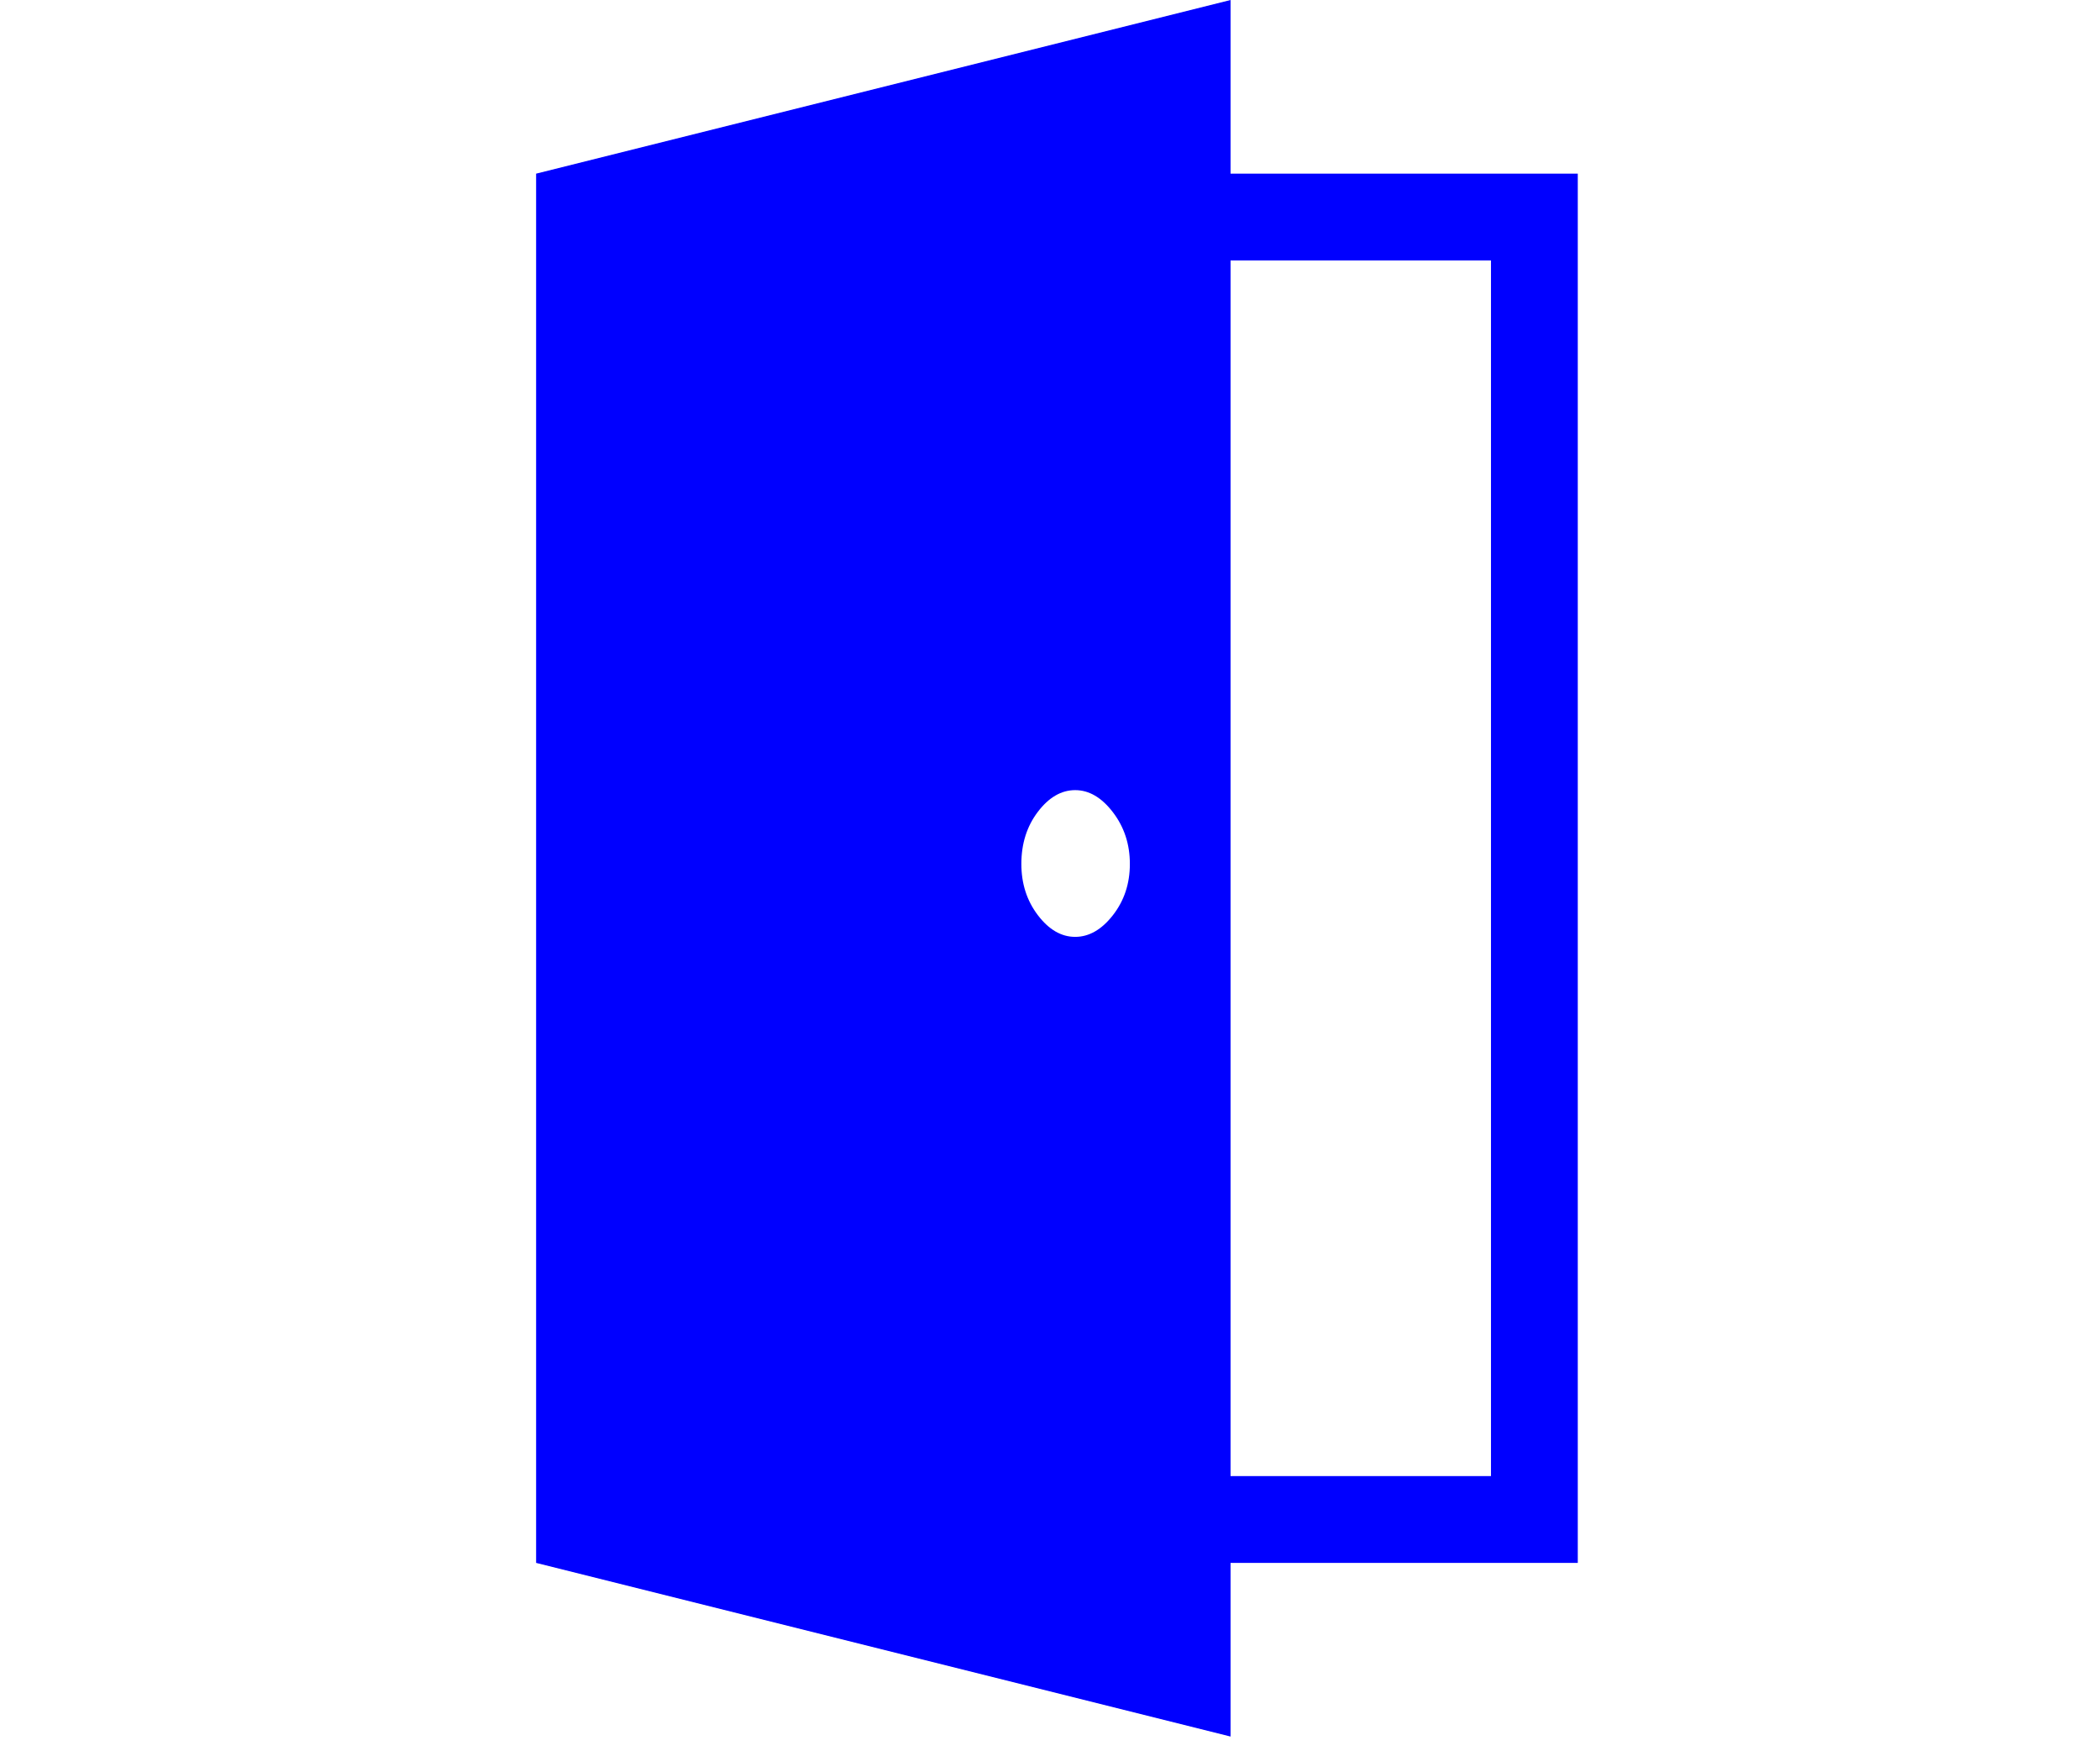
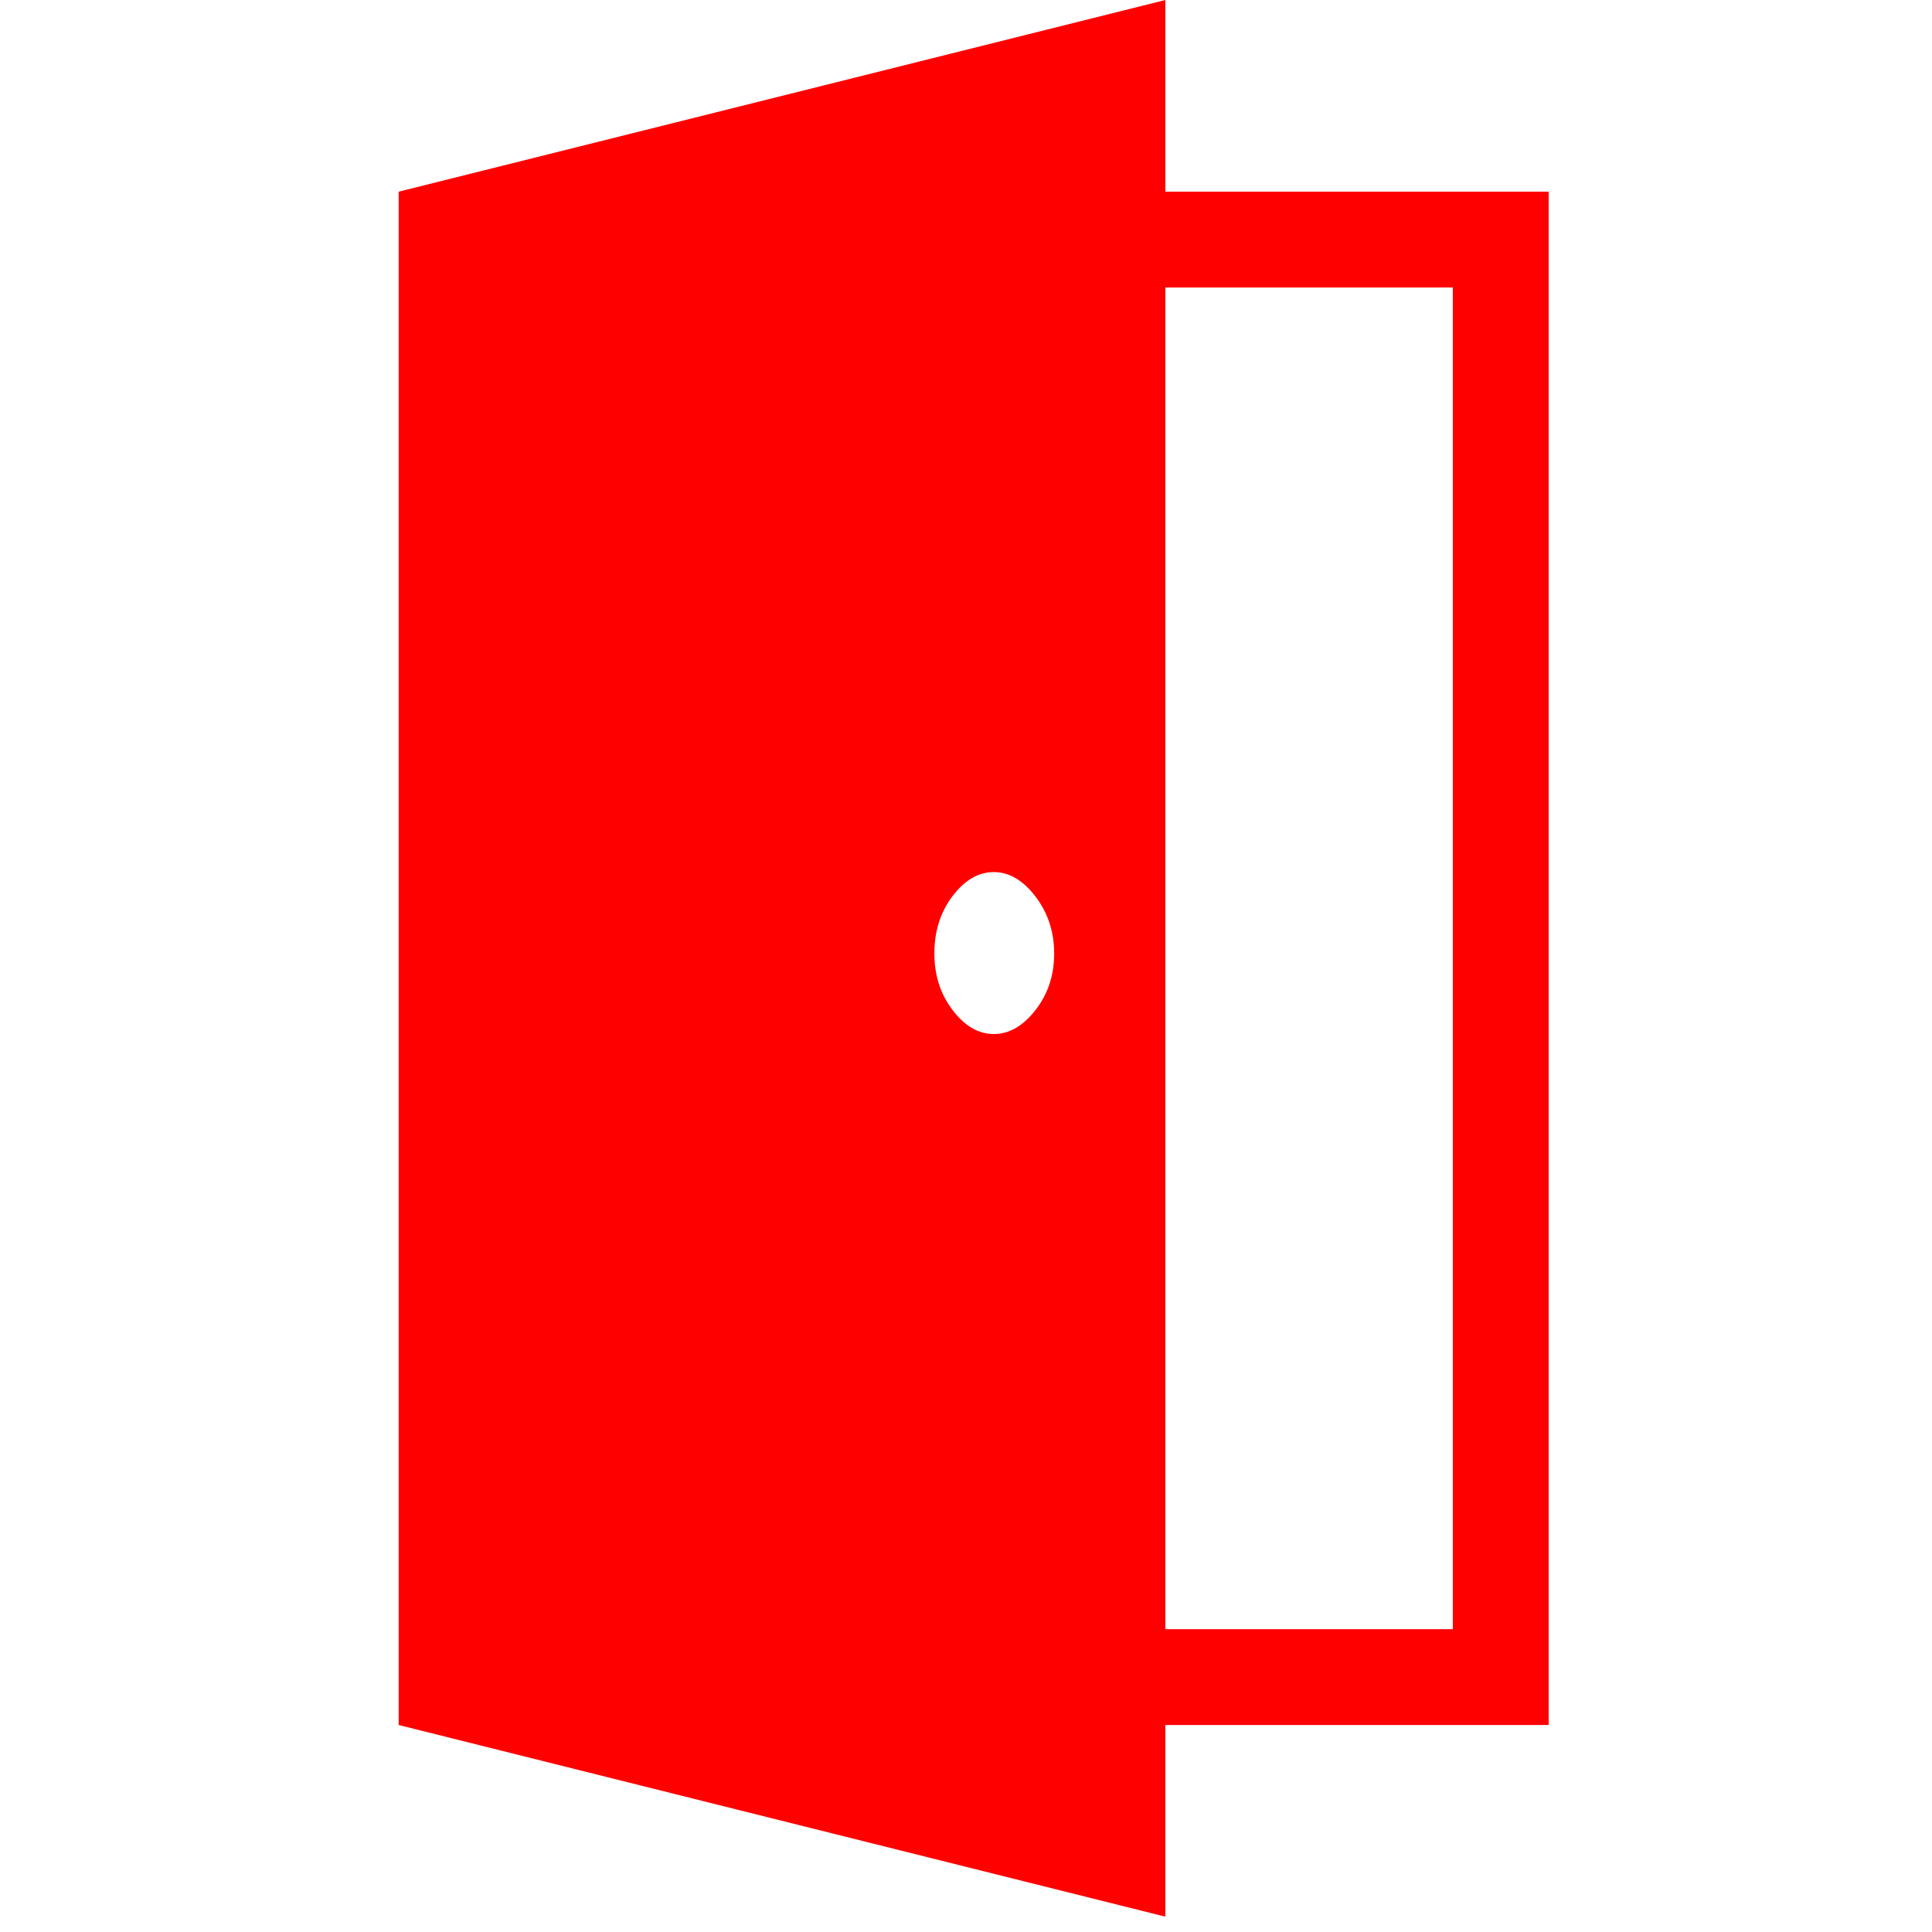
- <svg xmlns="http://www.w3.org/2000/svg" width="0.15em" height="0.125em" preserveAspectRatio="xMidYMid meet" viewBox="0 0 1216 2016" style="-ms-transform: rotate(360deg); -webkit-transform: rotate(360deg); transform: rotate(360deg);">
+ <svg xmlns="http://www.w3.org/2000/svg" width="18px" height="18px" preserveAspectRatio="xMidYMid meet" viewBox="0 0 1216 2016" style="-ms-transform: rotate(360deg); -webkit-transform: rotate(360deg); transform: rotate(360deg);">
  <g transform="translate(1216 0) scale(-1 1)">
-     <path d="M400 200H0v1600h400v200l800-200V200L400 0v200zM100 300h300v1400H100V300zm479 779q-24 0-43.5-25T516 995t19.5-59.5T579 910t43 25t19 60q0 34-19 59t-43 25z" fill="blue" />
+     <path d="M400 200H0v1600h400v200l800-200V200L400 0v200zM100 300h300v1400H100V300zm479 779q-24 0-43.5-25T516 995t19.5-59.5T579 910t43 25t19 60q0 34-19 59t-43 25z" fill="red" />
  </g>
  <rect x="0" y="0" width="1216" height="2016" fill="rgba(0, 0, 0, 0)" />
</svg>
